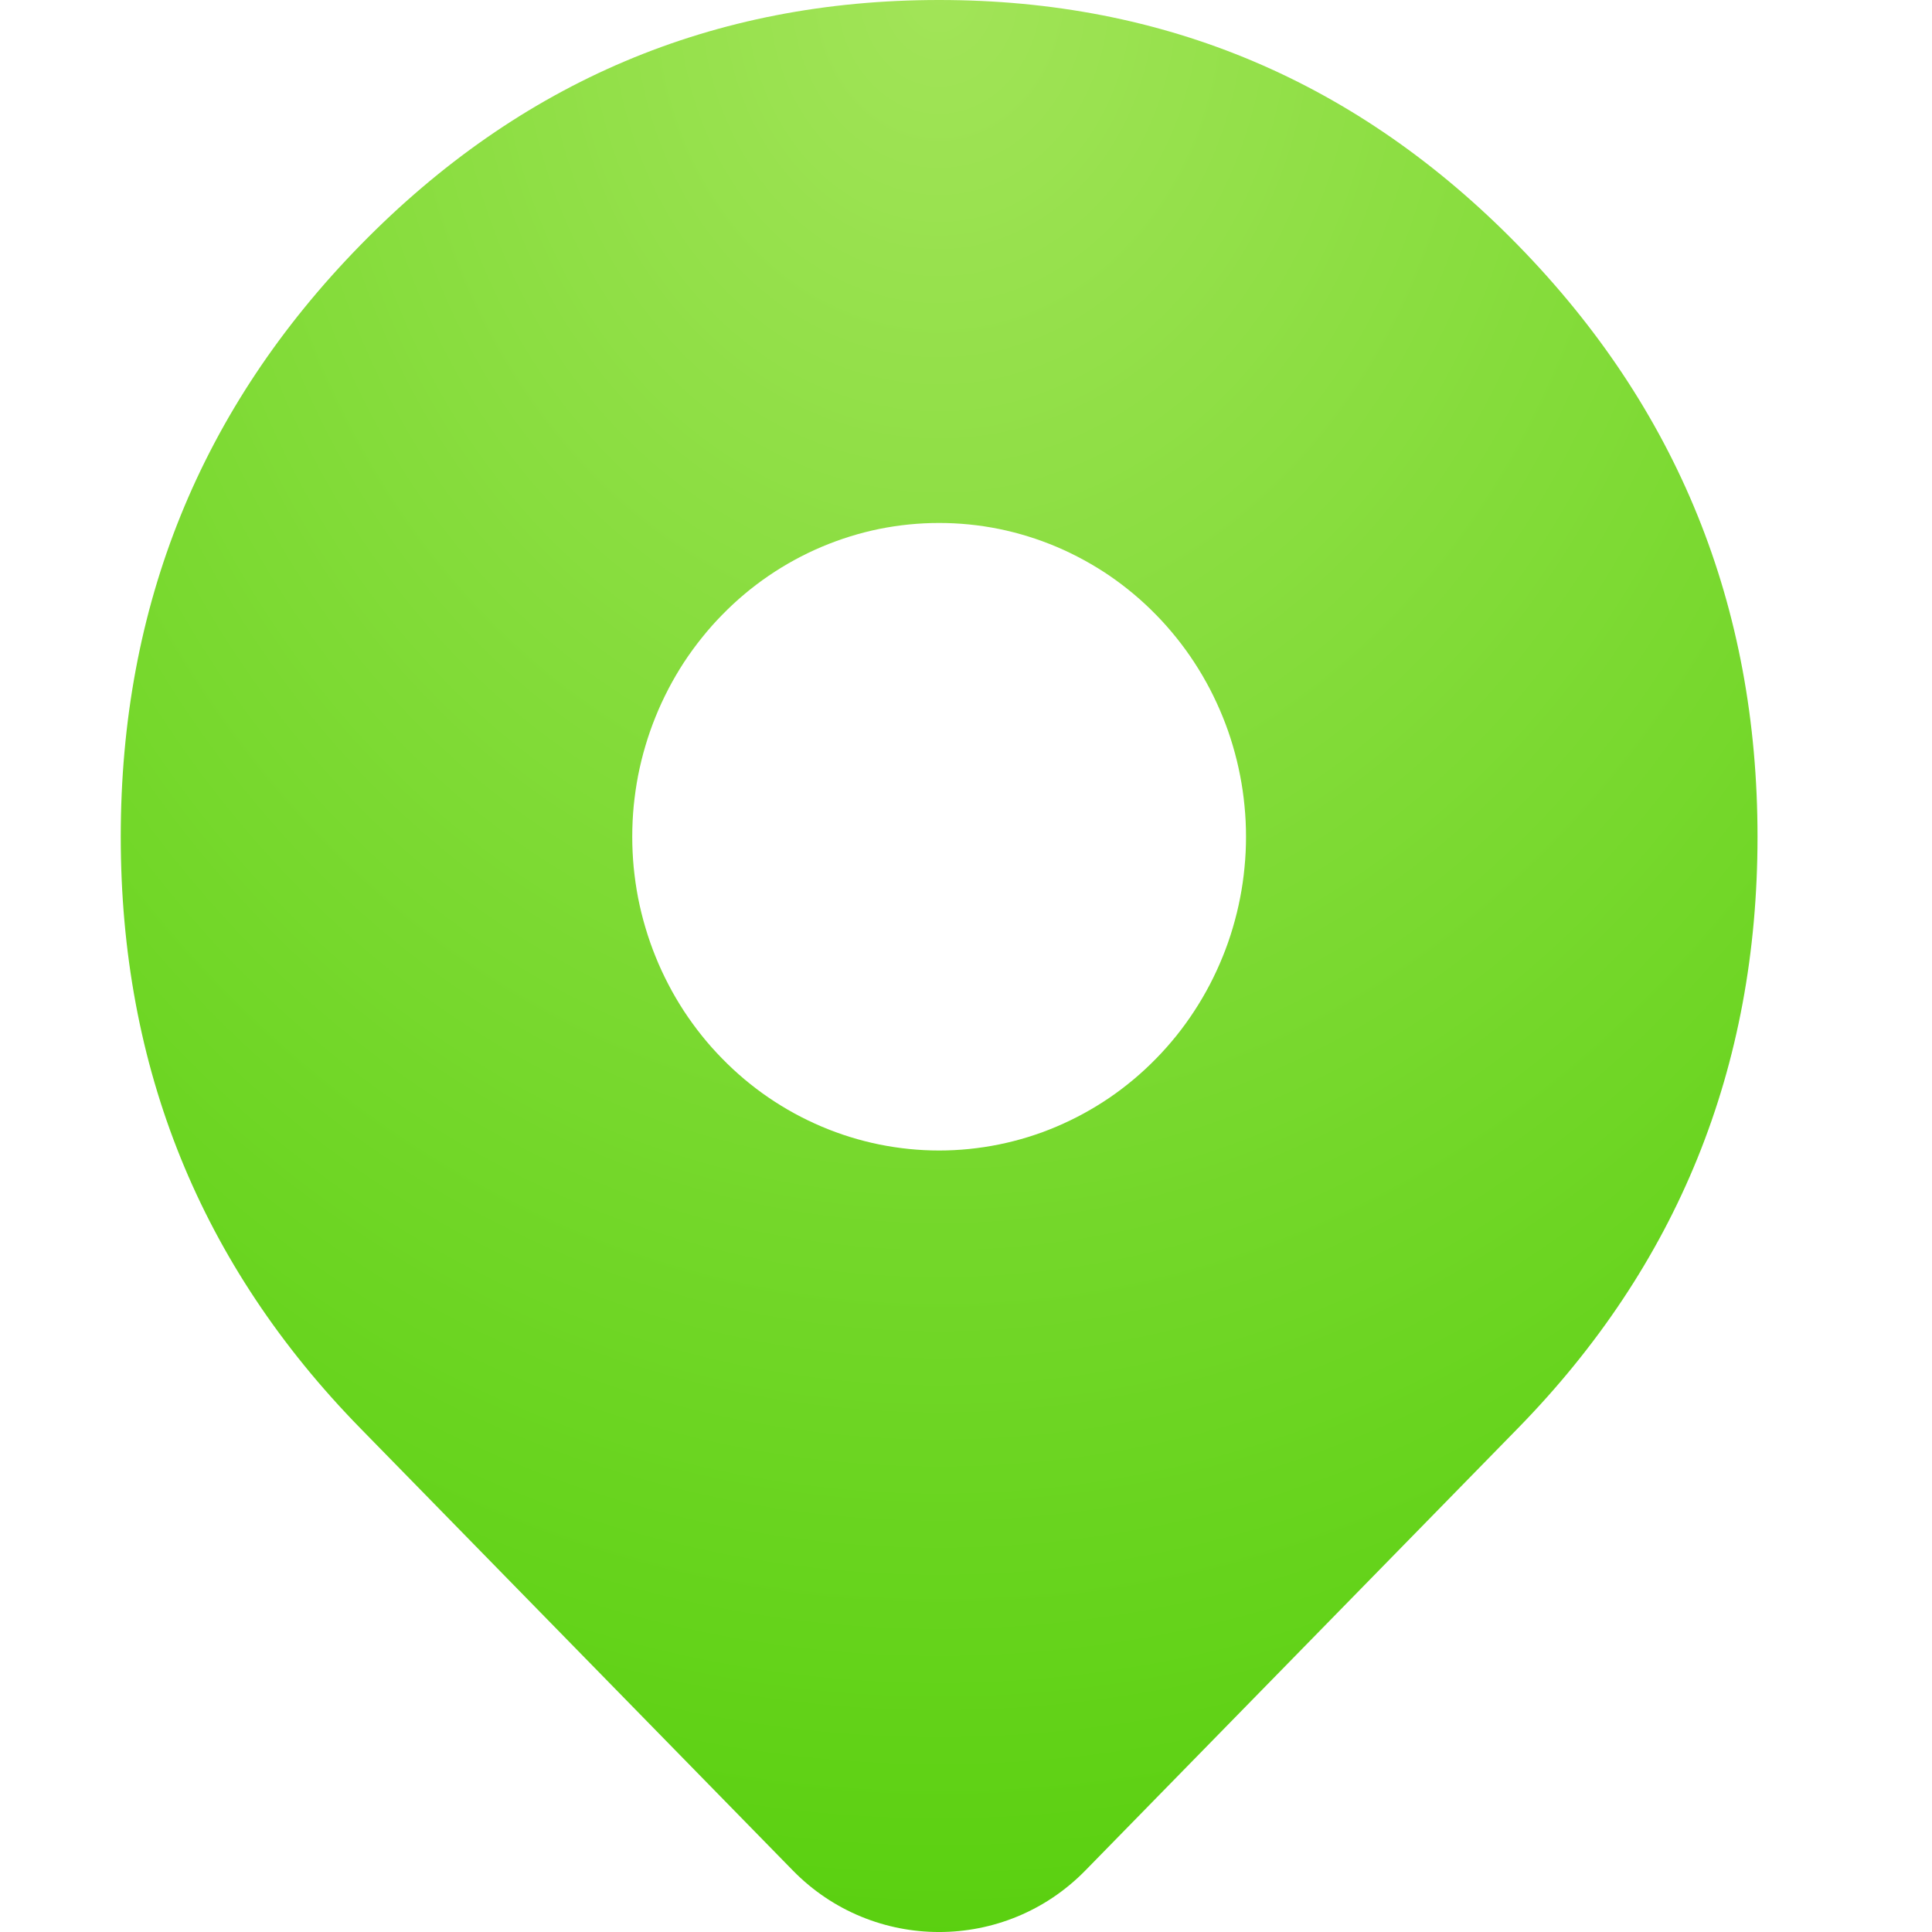
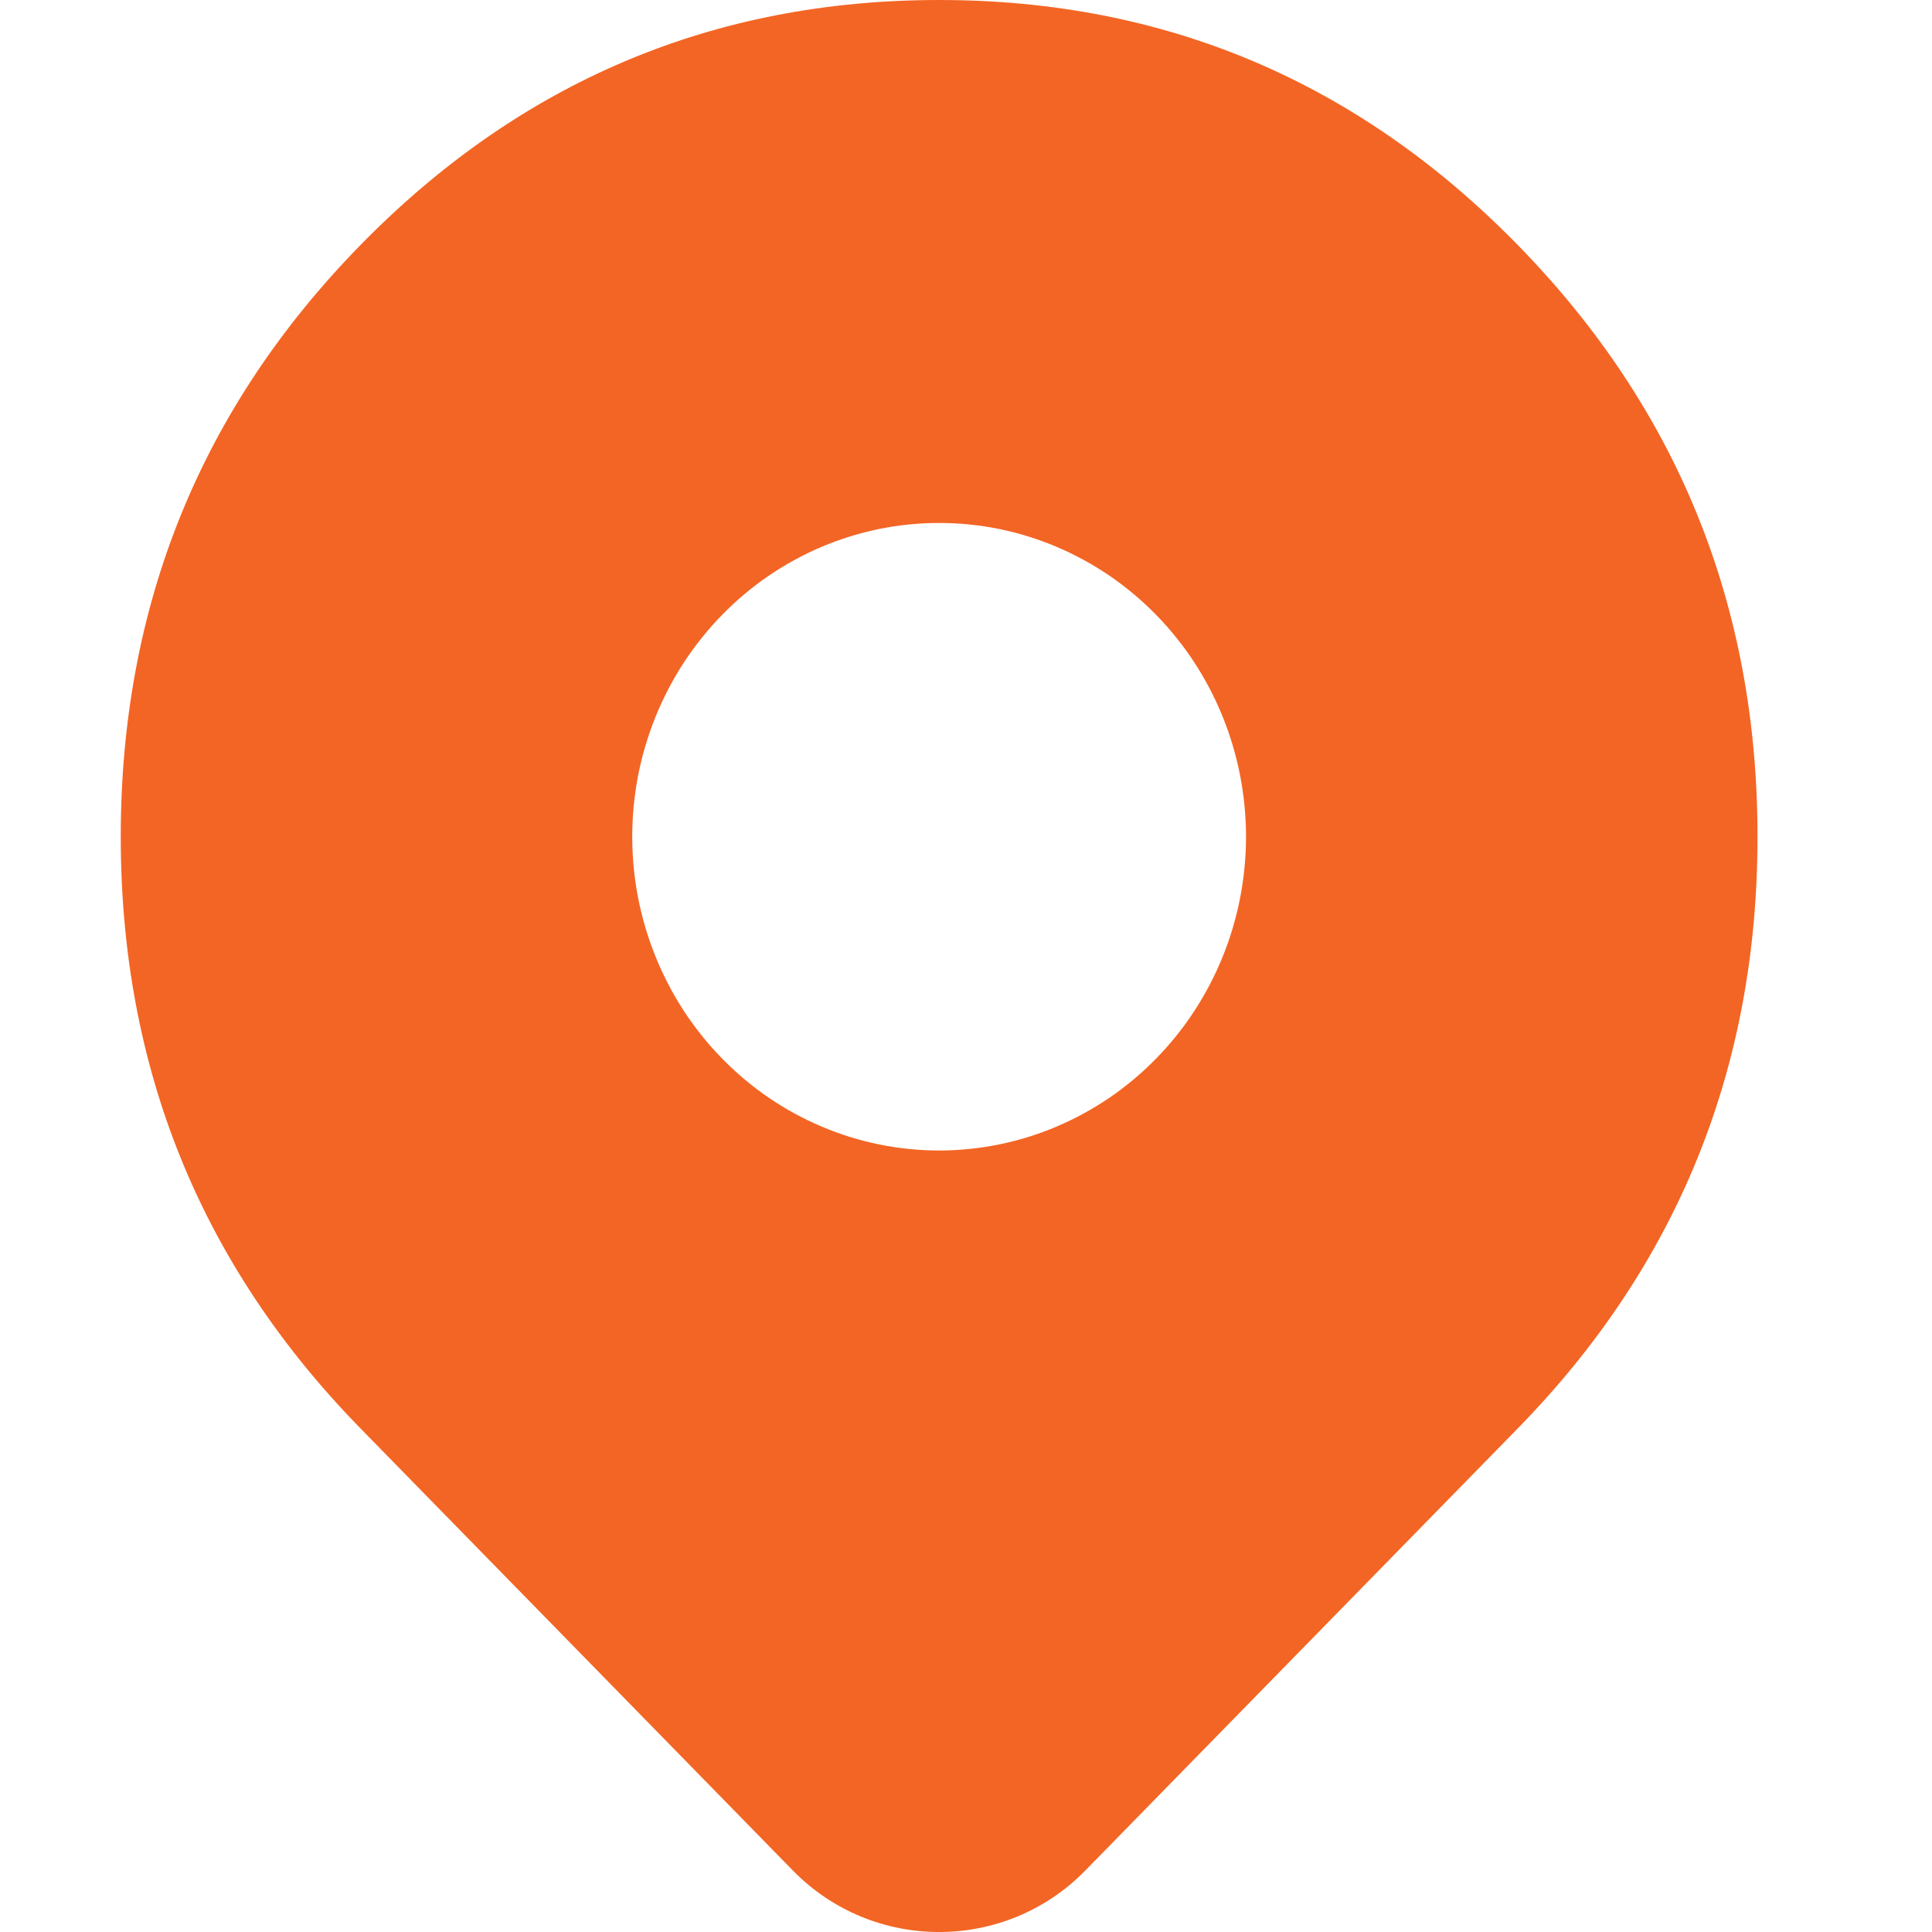
<svg xmlns="http://www.w3.org/2000/svg" width="800px" height="800px" viewBox="-2 0 32 32" fill="none">
-   <path fill-rule="evenodd" clip-rule="evenodd" d="M23.14 4.059C20.493 1.353 17.298 0 13.555 0C9.812 0 6.617 1.353 3.97 4.059C1.323 6.765 0 10.032 0 13.859C0 17.686 1.323 20.952 3.97 23.658L11.132 30.981C12.461 32.34 14.648 32.34 15.977 30.981L23.14 23.658C25.786 20.952 27.11 17.686 27.11 13.859C27.11 10.032 25.786 6.765 23.14 4.059ZM13.555 19.056C13.889 19.056 14.219 19.022 14.546 18.956C14.874 18.889 15.192 18.791 15.5 18.66C15.808 18.529 16.101 18.369 16.379 18.18C16.656 17.99 16.913 17.775 17.149 17.533C17.267 17.413 17.378 17.287 17.484 17.156C17.59 17.024 17.689 16.887 17.781 16.746C17.874 16.604 17.959 16.459 18.038 16.308C18.116 16.158 18.187 16.005 18.251 15.847C18.315 15.69 18.371 15.53 18.419 15.367C18.467 15.204 18.508 15.039 18.54 14.873C18.573 14.706 18.597 14.537 18.613 14.368C18.63 14.199 18.638 14.029 18.638 13.859C18.638 13.688 18.63 13.519 18.613 13.349C18.597 13.18 18.573 13.012 18.54 12.845C18.508 12.678 18.467 12.513 18.419 12.35C18.371 12.187 18.315 12.027 18.251 11.87C18.187 11.713 18.116 11.559 18.038 11.409C17.959 11.259 17.874 11.113 17.781 10.971C17.689 10.83 17.59 10.693 17.484 10.562C17.378 10.43 17.267 10.304 17.149 10.184C16.913 9.942 16.656 9.727 16.379 9.537C16.101 9.348 15.808 9.188 15.5 9.057C15.192 8.927 14.874 8.828 14.546 8.761C14.219 8.695 13.889 8.662 13.555 8.662C13.221 8.662 12.891 8.695 12.563 8.761C12.236 8.828 11.918 8.927 11.61 9.057C11.301 9.188 11.008 9.348 10.731 9.537C10.453 9.727 10.197 9.942 9.961 10.184C9.843 10.304 9.731 10.43 9.626 10.562C9.52 10.693 9.421 10.83 9.328 10.971C9.236 11.113 9.15 11.259 9.072 11.409C8.994 11.559 8.922 11.713 8.859 11.87C8.795 12.027 8.739 12.187 8.691 12.35C8.642 12.513 8.602 12.678 8.569 12.845C8.537 13.012 8.513 13.18 8.496 13.349C8.48 13.519 8.472 13.688 8.472 13.859C8.472 14.029 8.48 14.199 8.496 14.368C8.513 14.537 8.537 14.706 8.569 14.873C8.602 15.039 8.642 15.204 8.691 15.367C8.739 15.53 8.795 15.69 8.859 15.847C8.922 16.005 8.994 16.158 9.072 16.308C9.15 16.459 9.236 16.604 9.328 16.746C9.421 16.887 9.52 17.024 9.626 17.156C9.731 17.287 9.843 17.413 9.961 17.533C10.197 17.775 10.453 17.99 10.731 18.18C11.008 18.369 11.301 18.529 11.61 18.66C11.918 18.791 12.236 18.889 12.563 18.956C12.891 19.022 13.221 19.056 13.555 19.056Z" fill="url(#paint0_radial_103_1597)" />
+   <path fill-rule="evenodd" clip-rule="evenodd" d="M23.14 4.059C20.493 1.353 17.298 0 13.555 0C9.812 0 6.617 1.353 3.97 4.059C1.323 6.765 0 10.032 0 13.859C0 17.686 1.323 20.952 3.97 23.658L11.132 30.981C12.461 32.34 14.648 32.34 15.977 30.981L23.14 23.658C25.786 20.952 27.11 17.686 27.11 13.859C27.11 10.032 25.786 6.765 23.14 4.059ZM13.555 19.056C13.889 19.056 14.219 19.022 14.546 18.956C14.874 18.889 15.192 18.791 15.5 18.66C15.808 18.529 16.101 18.369 16.379 18.18C16.656 17.99 16.913 17.775 17.149 17.533C17.267 17.413 17.378 17.287 17.484 17.156C17.59 17.024 17.689 16.887 17.781 16.746C17.874 16.604 17.959 16.459 18.038 16.308C18.116 16.158 18.187 16.005 18.251 15.847C18.315 15.69 18.371 15.53 18.419 15.367C18.467 15.204 18.508 15.039 18.54 14.873C18.573 14.706 18.597 14.537 18.613 14.368C18.63 14.199 18.638 14.029 18.638 13.859C18.638 13.688 18.63 13.519 18.613 13.349C18.597 13.18 18.573 13.012 18.54 12.845C18.508 12.678 18.467 12.513 18.419 12.35C18.371 12.187 18.315 12.027 18.251 11.87C18.187 11.713 18.116 11.559 18.038 11.409C17.959 11.259 17.874 11.113 17.781 10.971C17.689 10.83 17.59 10.693 17.484 10.562C17.378 10.43 17.267 10.304 17.149 10.184C16.913 9.942 16.656 9.727 16.379 9.537C16.101 9.348 15.808 9.188 15.5 9.057C15.192 8.927 14.874 8.828 14.546 8.761C14.219 8.695 13.889 8.662 13.555 8.662C13.221 8.662 12.891 8.695 12.563 8.761C12.236 8.828 11.918 8.927 11.61 9.057C11.301 9.188 11.008 9.348 10.731 9.537C10.453 9.727 10.197 9.942 9.961 10.184C9.843 10.304 9.731 10.43 9.626 10.562C9.52 10.693 9.421 10.83 9.328 10.971C9.236 11.113 9.15 11.259 9.072 11.409C8.994 11.559 8.922 11.713 8.859 11.87C8.795 12.027 8.739 12.187 8.691 12.35C8.642 12.513 8.602 12.678 8.569 12.845C8.537 13.012 8.513 13.18 8.496 13.349C8.48 13.519 8.472 13.688 8.472 13.859C8.472 14.029 8.48 14.199 8.496 14.368C8.513 14.537 8.537 14.706 8.569 14.873C8.602 15.039 8.642 15.204 8.691 15.367C8.739 15.53 8.795 15.69 8.859 15.847C8.922 16.005 8.994 16.158 9.072 16.308C9.15 16.459 9.236 16.604 9.328 16.746C9.421 16.887 9.52 17.024 9.626 17.156C9.731 17.287 9.843 17.413 9.961 17.533C10.197 17.775 10.453 17.99 10.731 18.18C11.008 18.369 11.301 18.529 11.61 18.66C11.918 18.791 12.236 18.889 12.563 18.956C12.891 19.022 13.221 19.056 13.555 19.056Z" fill="#f36524" />
  <defs>
    <radialGradient id="paint0_radial_103_1597" cx="0" cy="0" r="1" gradientUnits="userSpaceOnUse" gradientTransform="translate(13.5549) rotate(90) scale(32 27.1097)">
      <stop stop-color="#A2E458" />
      <stop offset="1" stop-color="#5AD010" />
    </radialGradient>
  </defs>
</svg>
